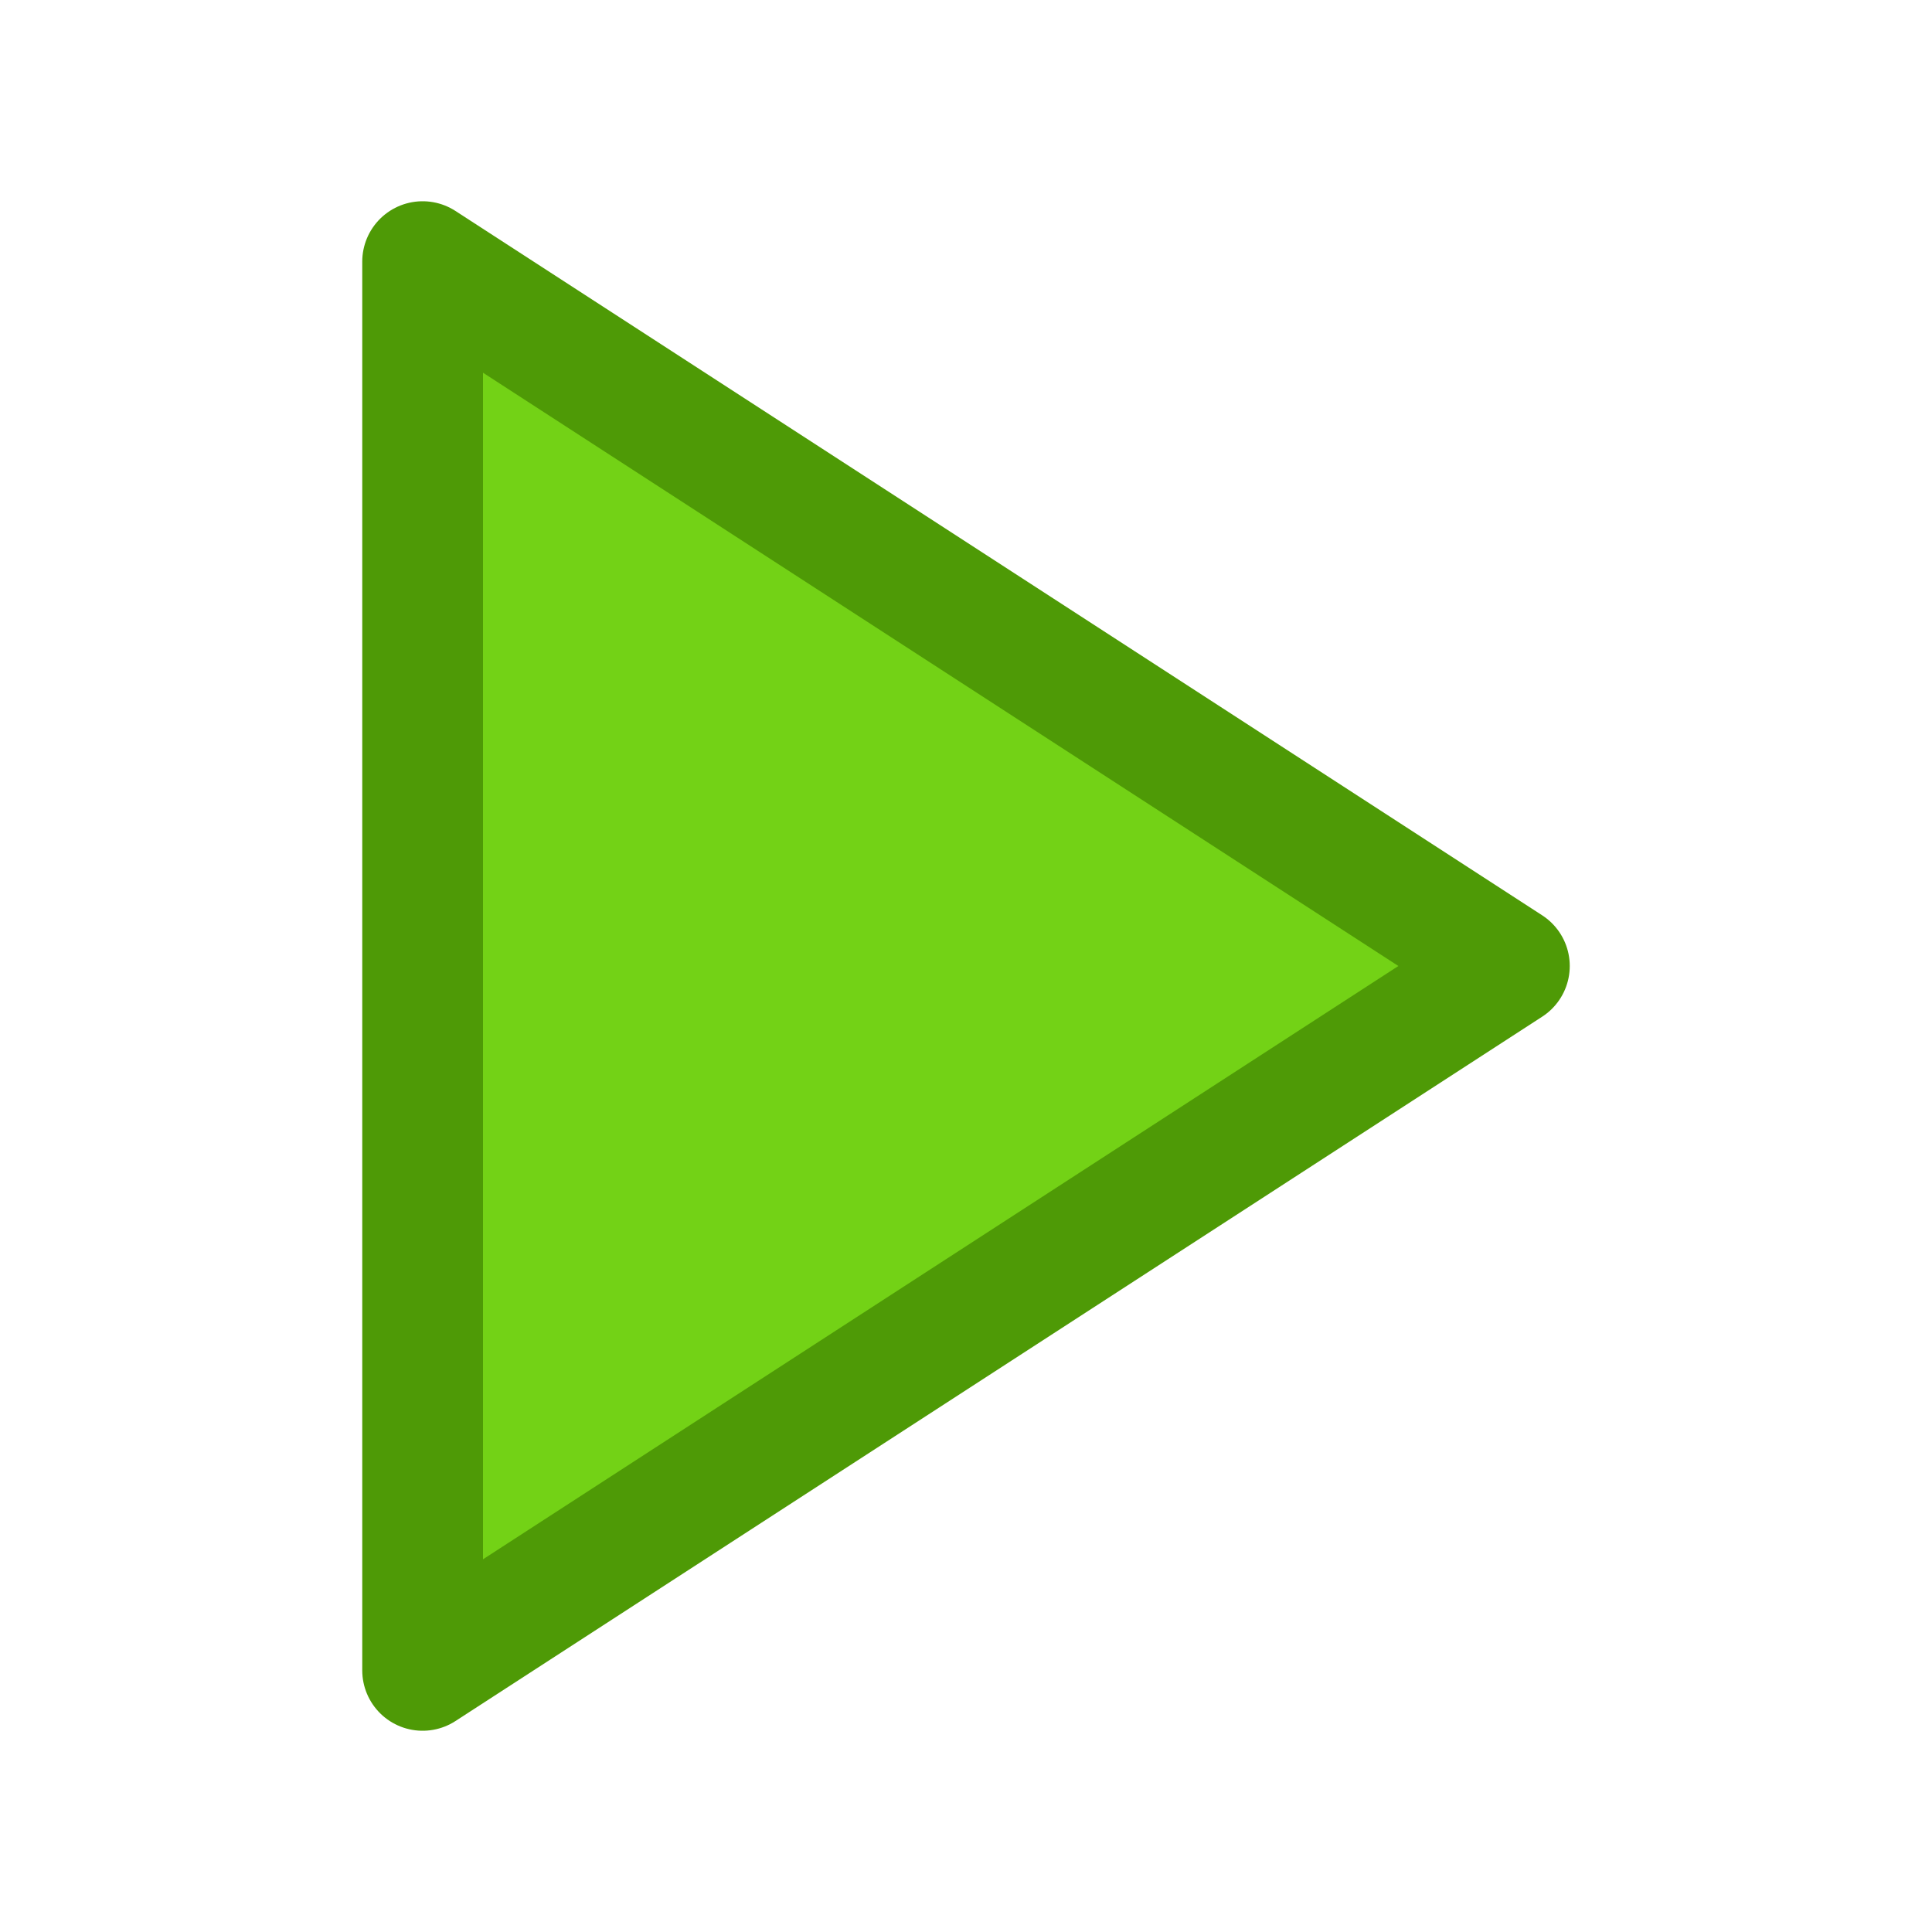
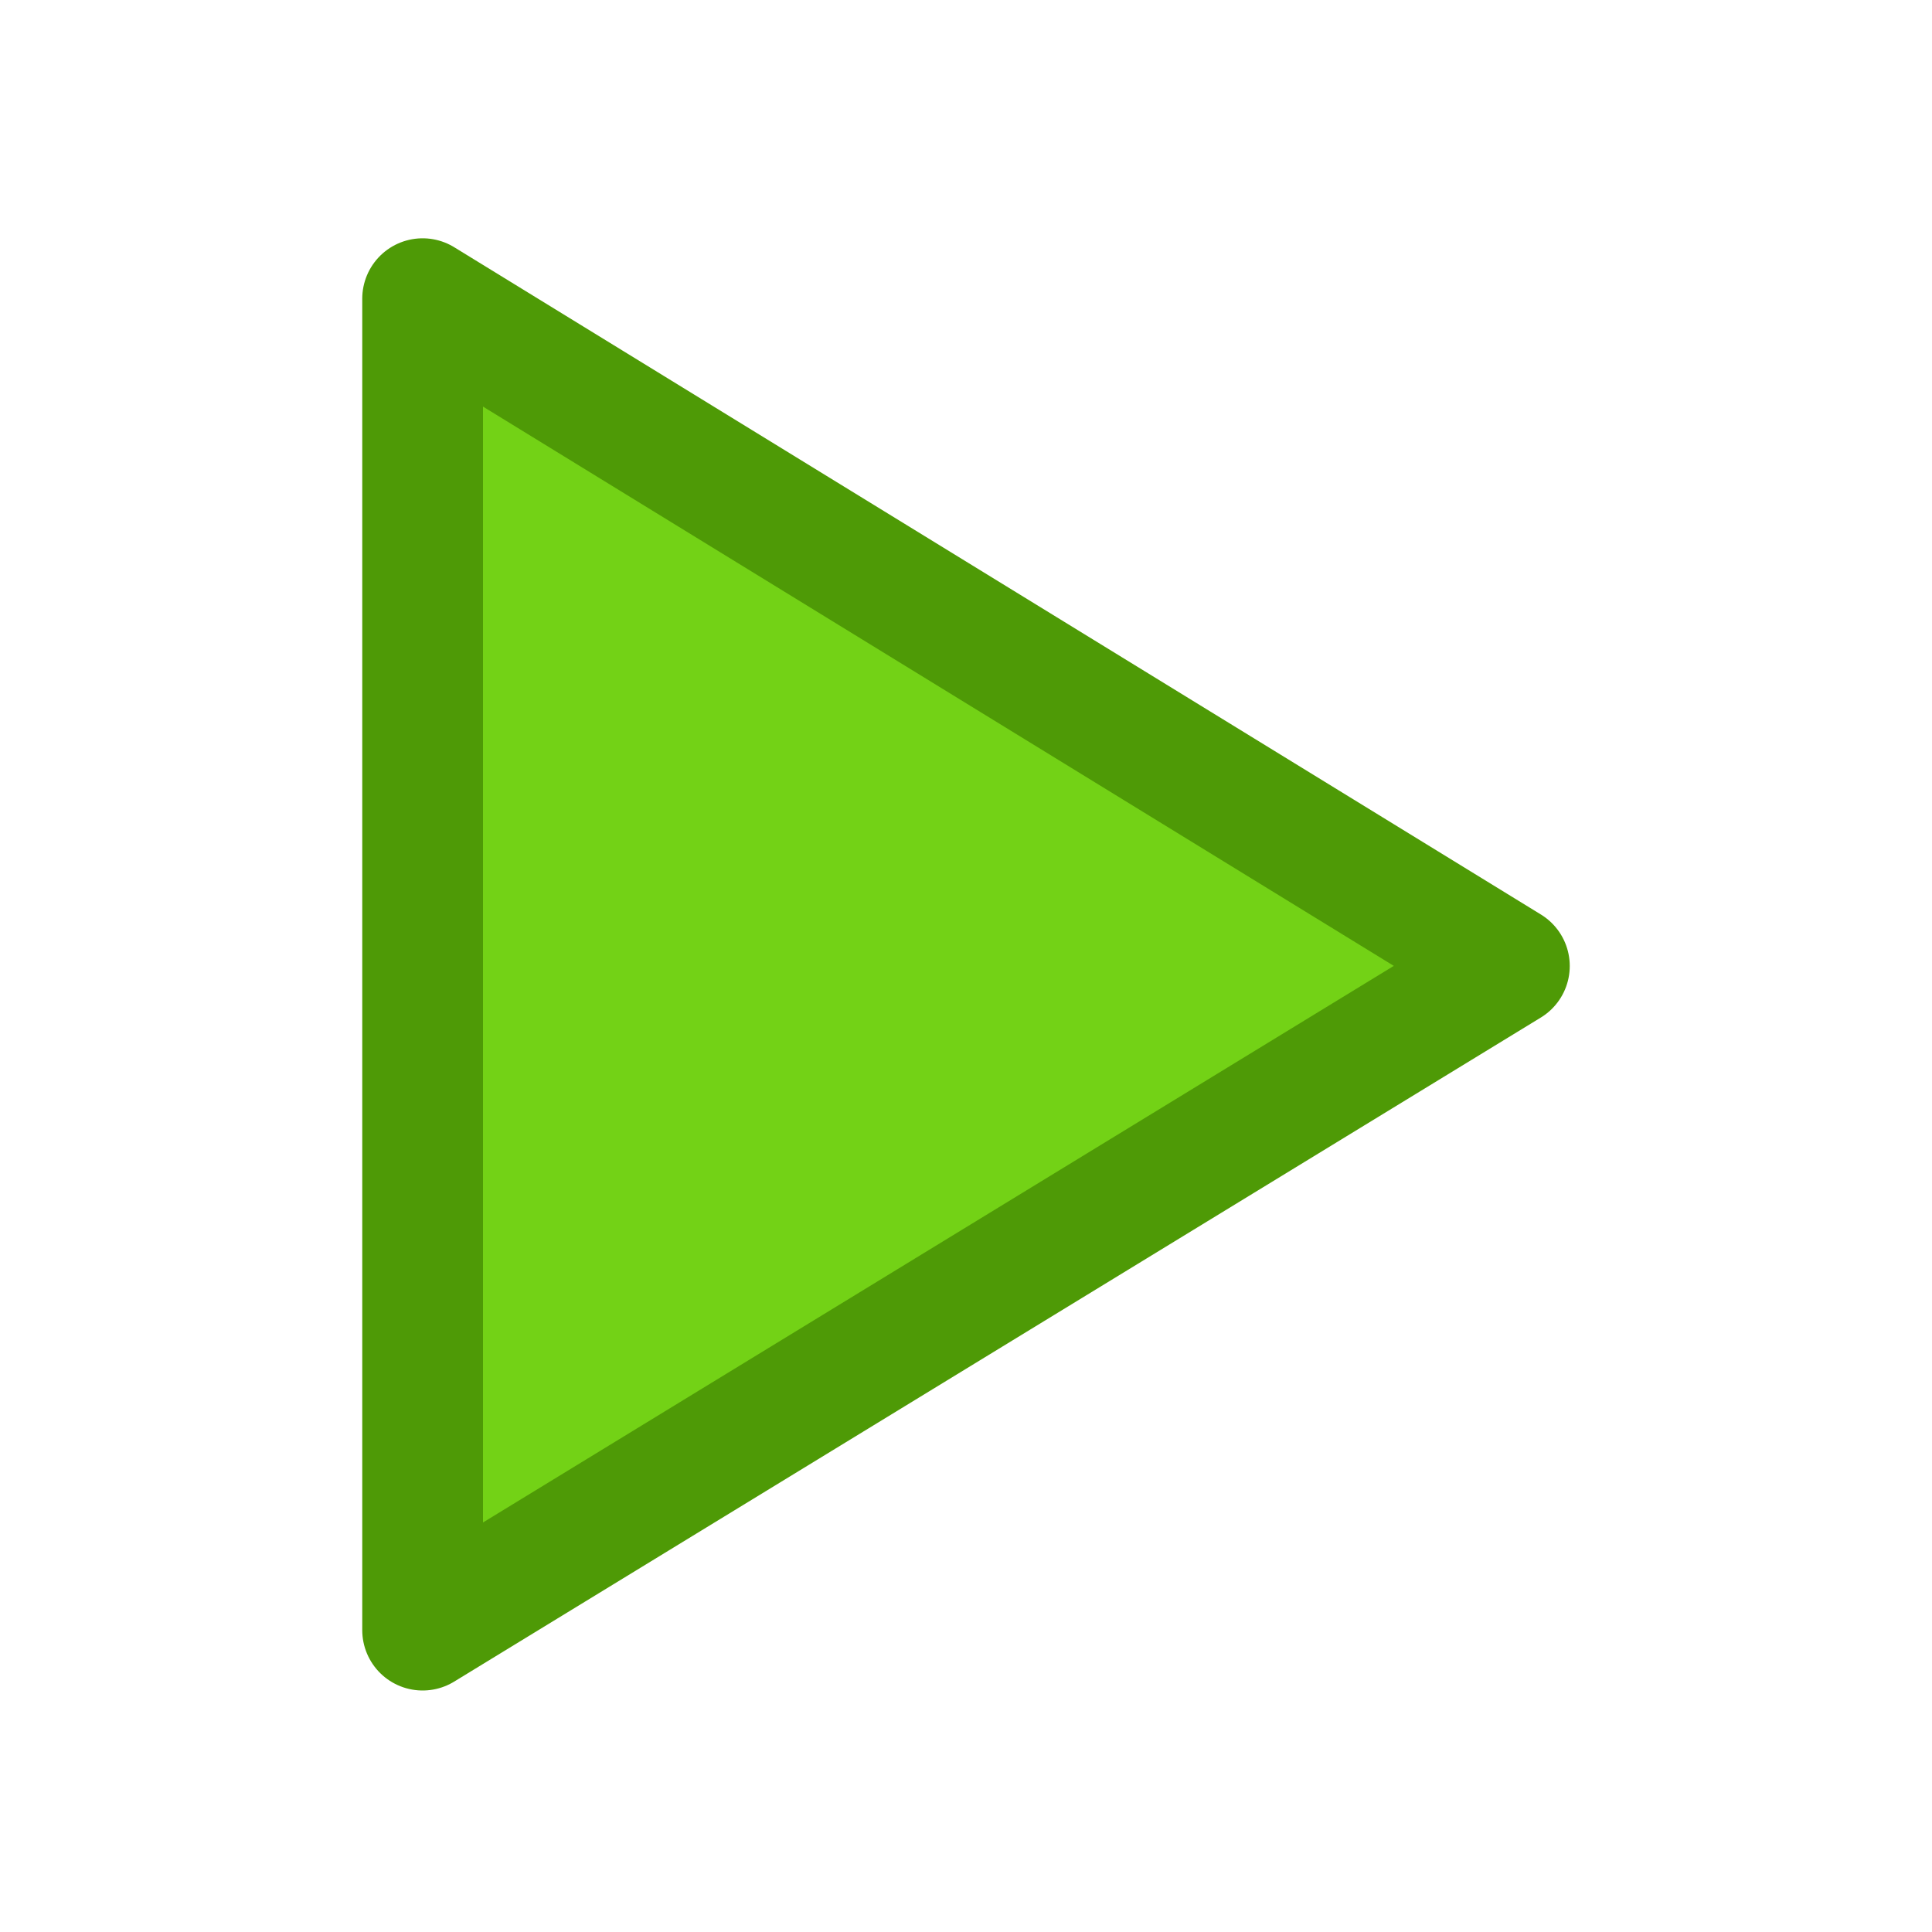
- <svg xmlns="http://www.w3.org/2000/svg" width="48px" height="48px" id="svg3730" version="1.1">
+ <svg xmlns="http://www.w3.org/2000/svg" width="32" height="32" id="svg3730" version="1.1">
  <defs id="defs3732">
    </defs>
-   <g id="layer1">
-     <path style="fill:#73d216;stroke:#4e9a06;stroke-width:3;stroke-linejoin:round;stroke-miterlimit:4;stroke-dasharray:none;display:inline" d="M 37.5,24 10.5,6.5 l 0,35 L 37.5,24 z" id="path3729-7" />
+   <g id="layer1" transform="translate(0,-16)">
+     <path style="fill:#73d216;stroke:#4e9a06;stroke-width:2;stroke-linejoin:round;stroke-miterlimit:4;stroke-dasharray:none;display:inline" d="M 25,32 7,20.947 7,43 25,32 z" id="path3729-7" />
  </g>
</svg>
